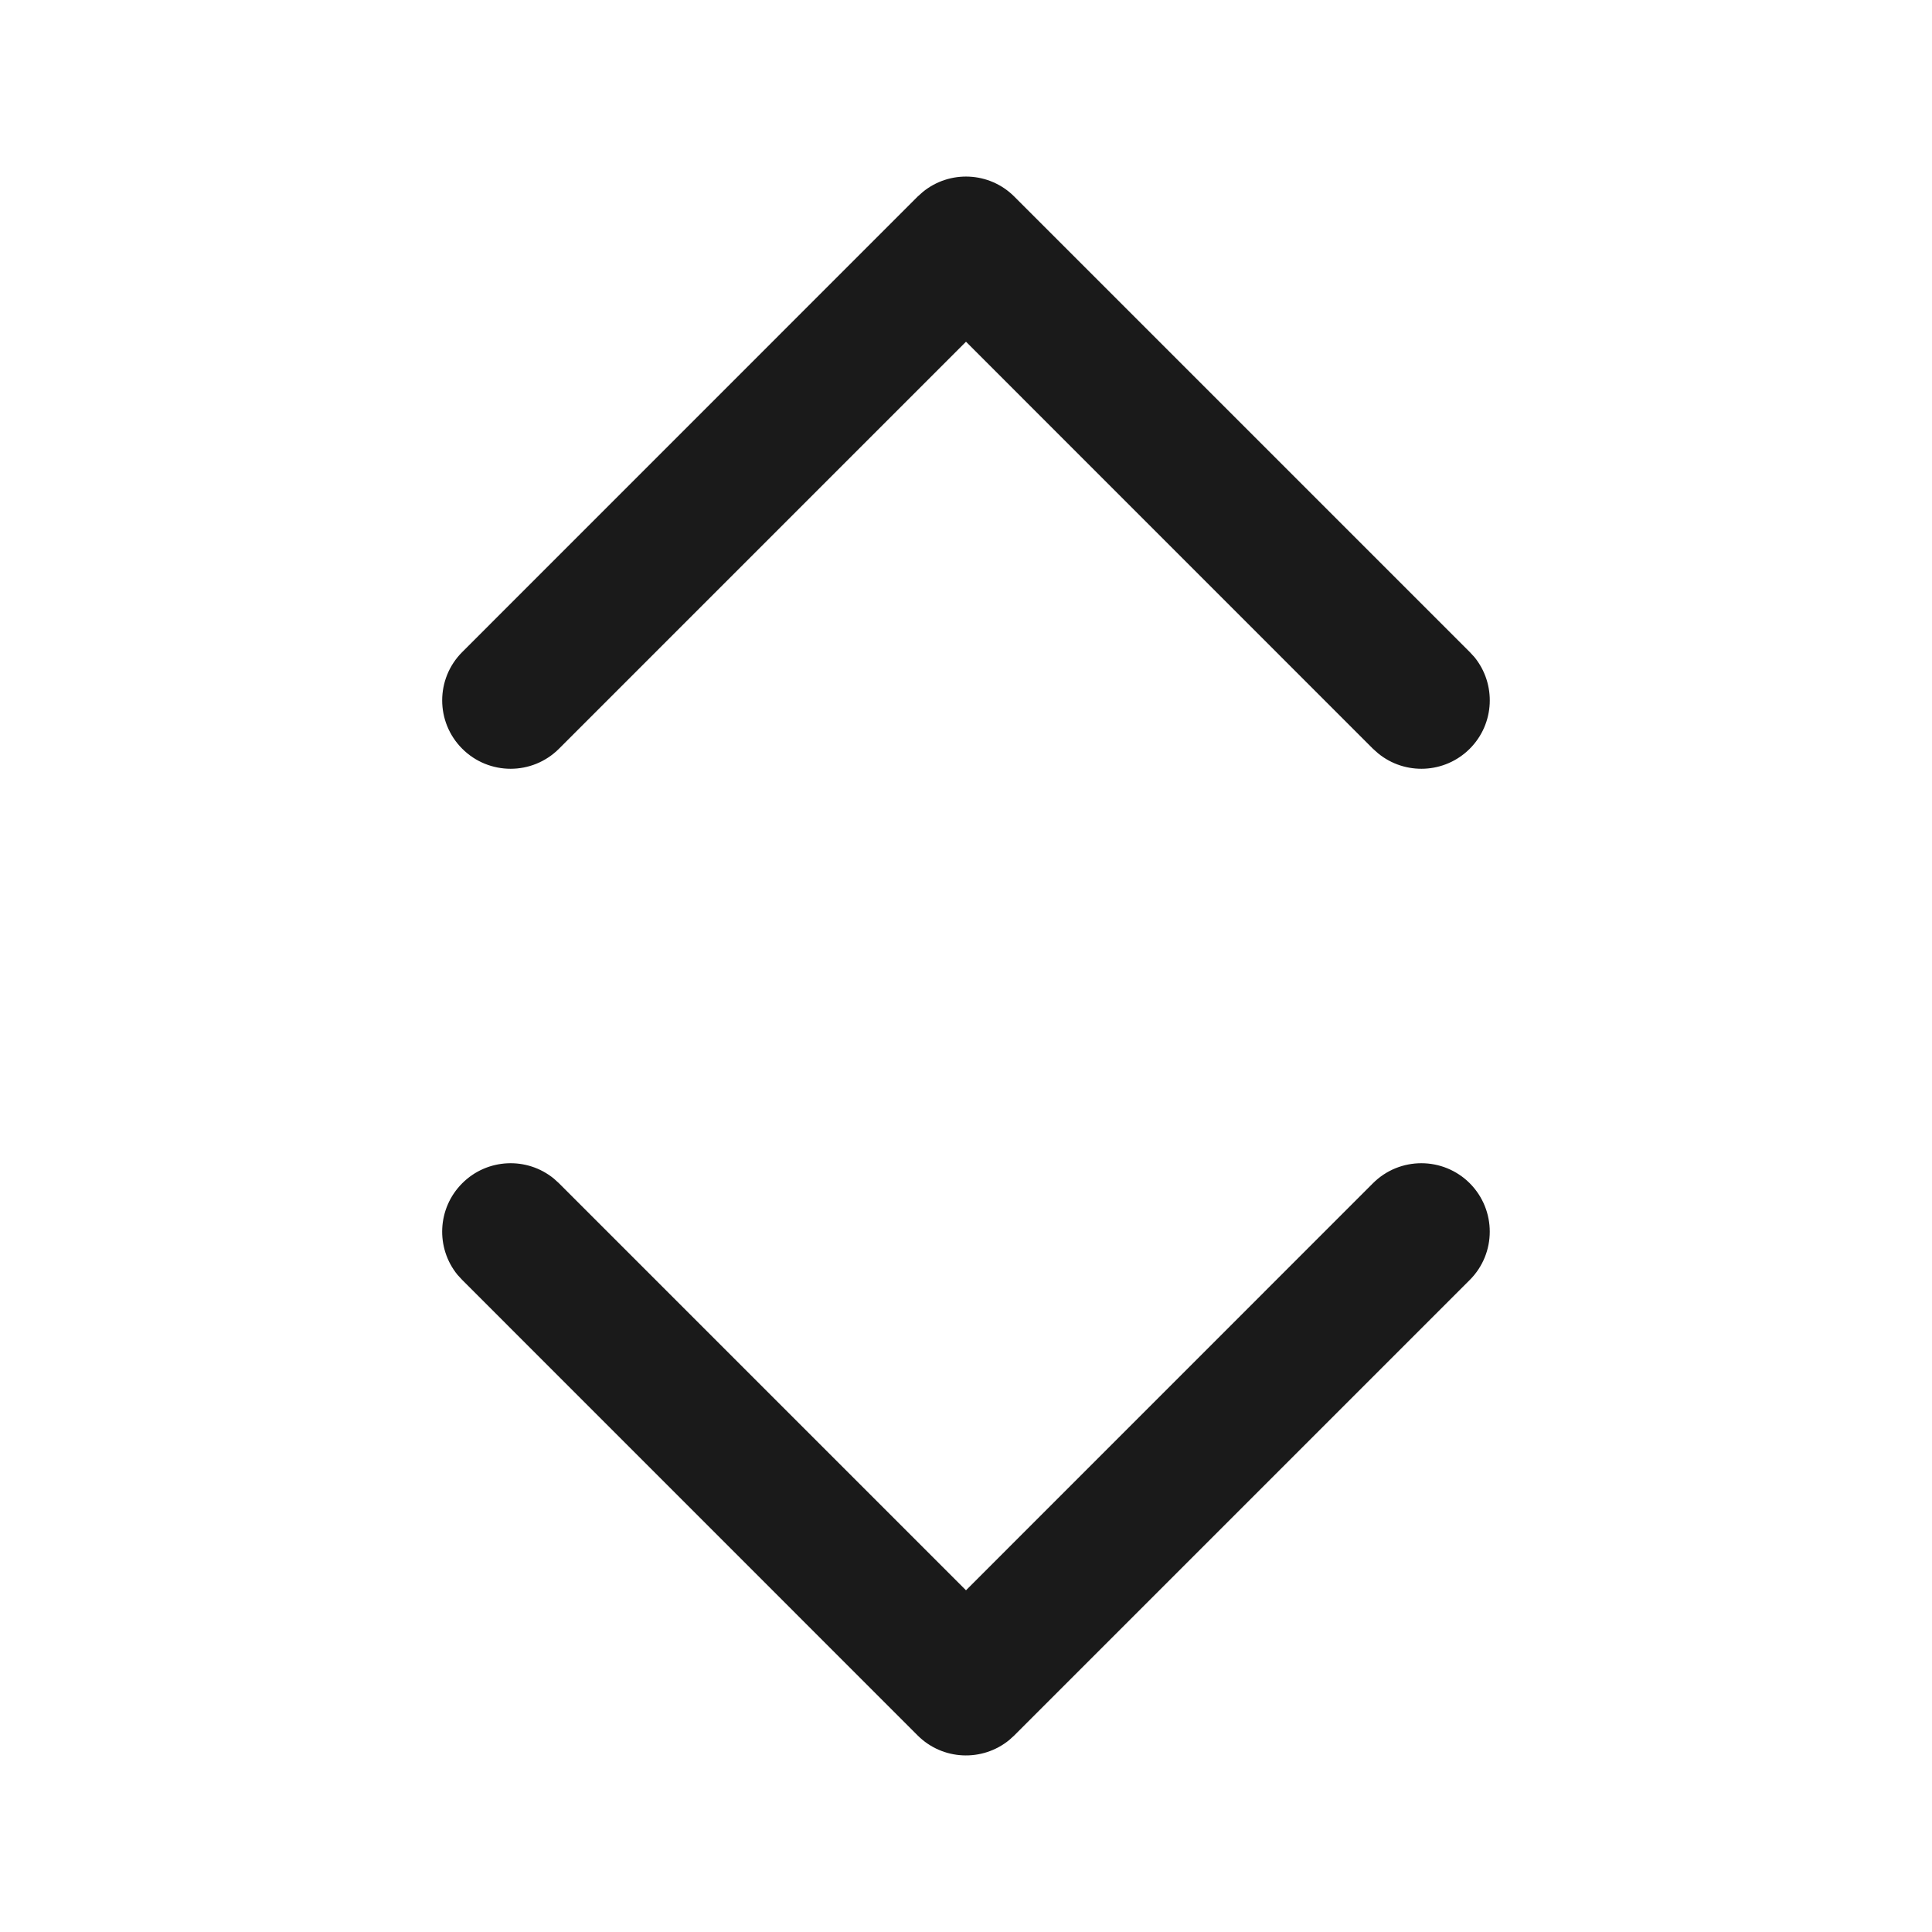
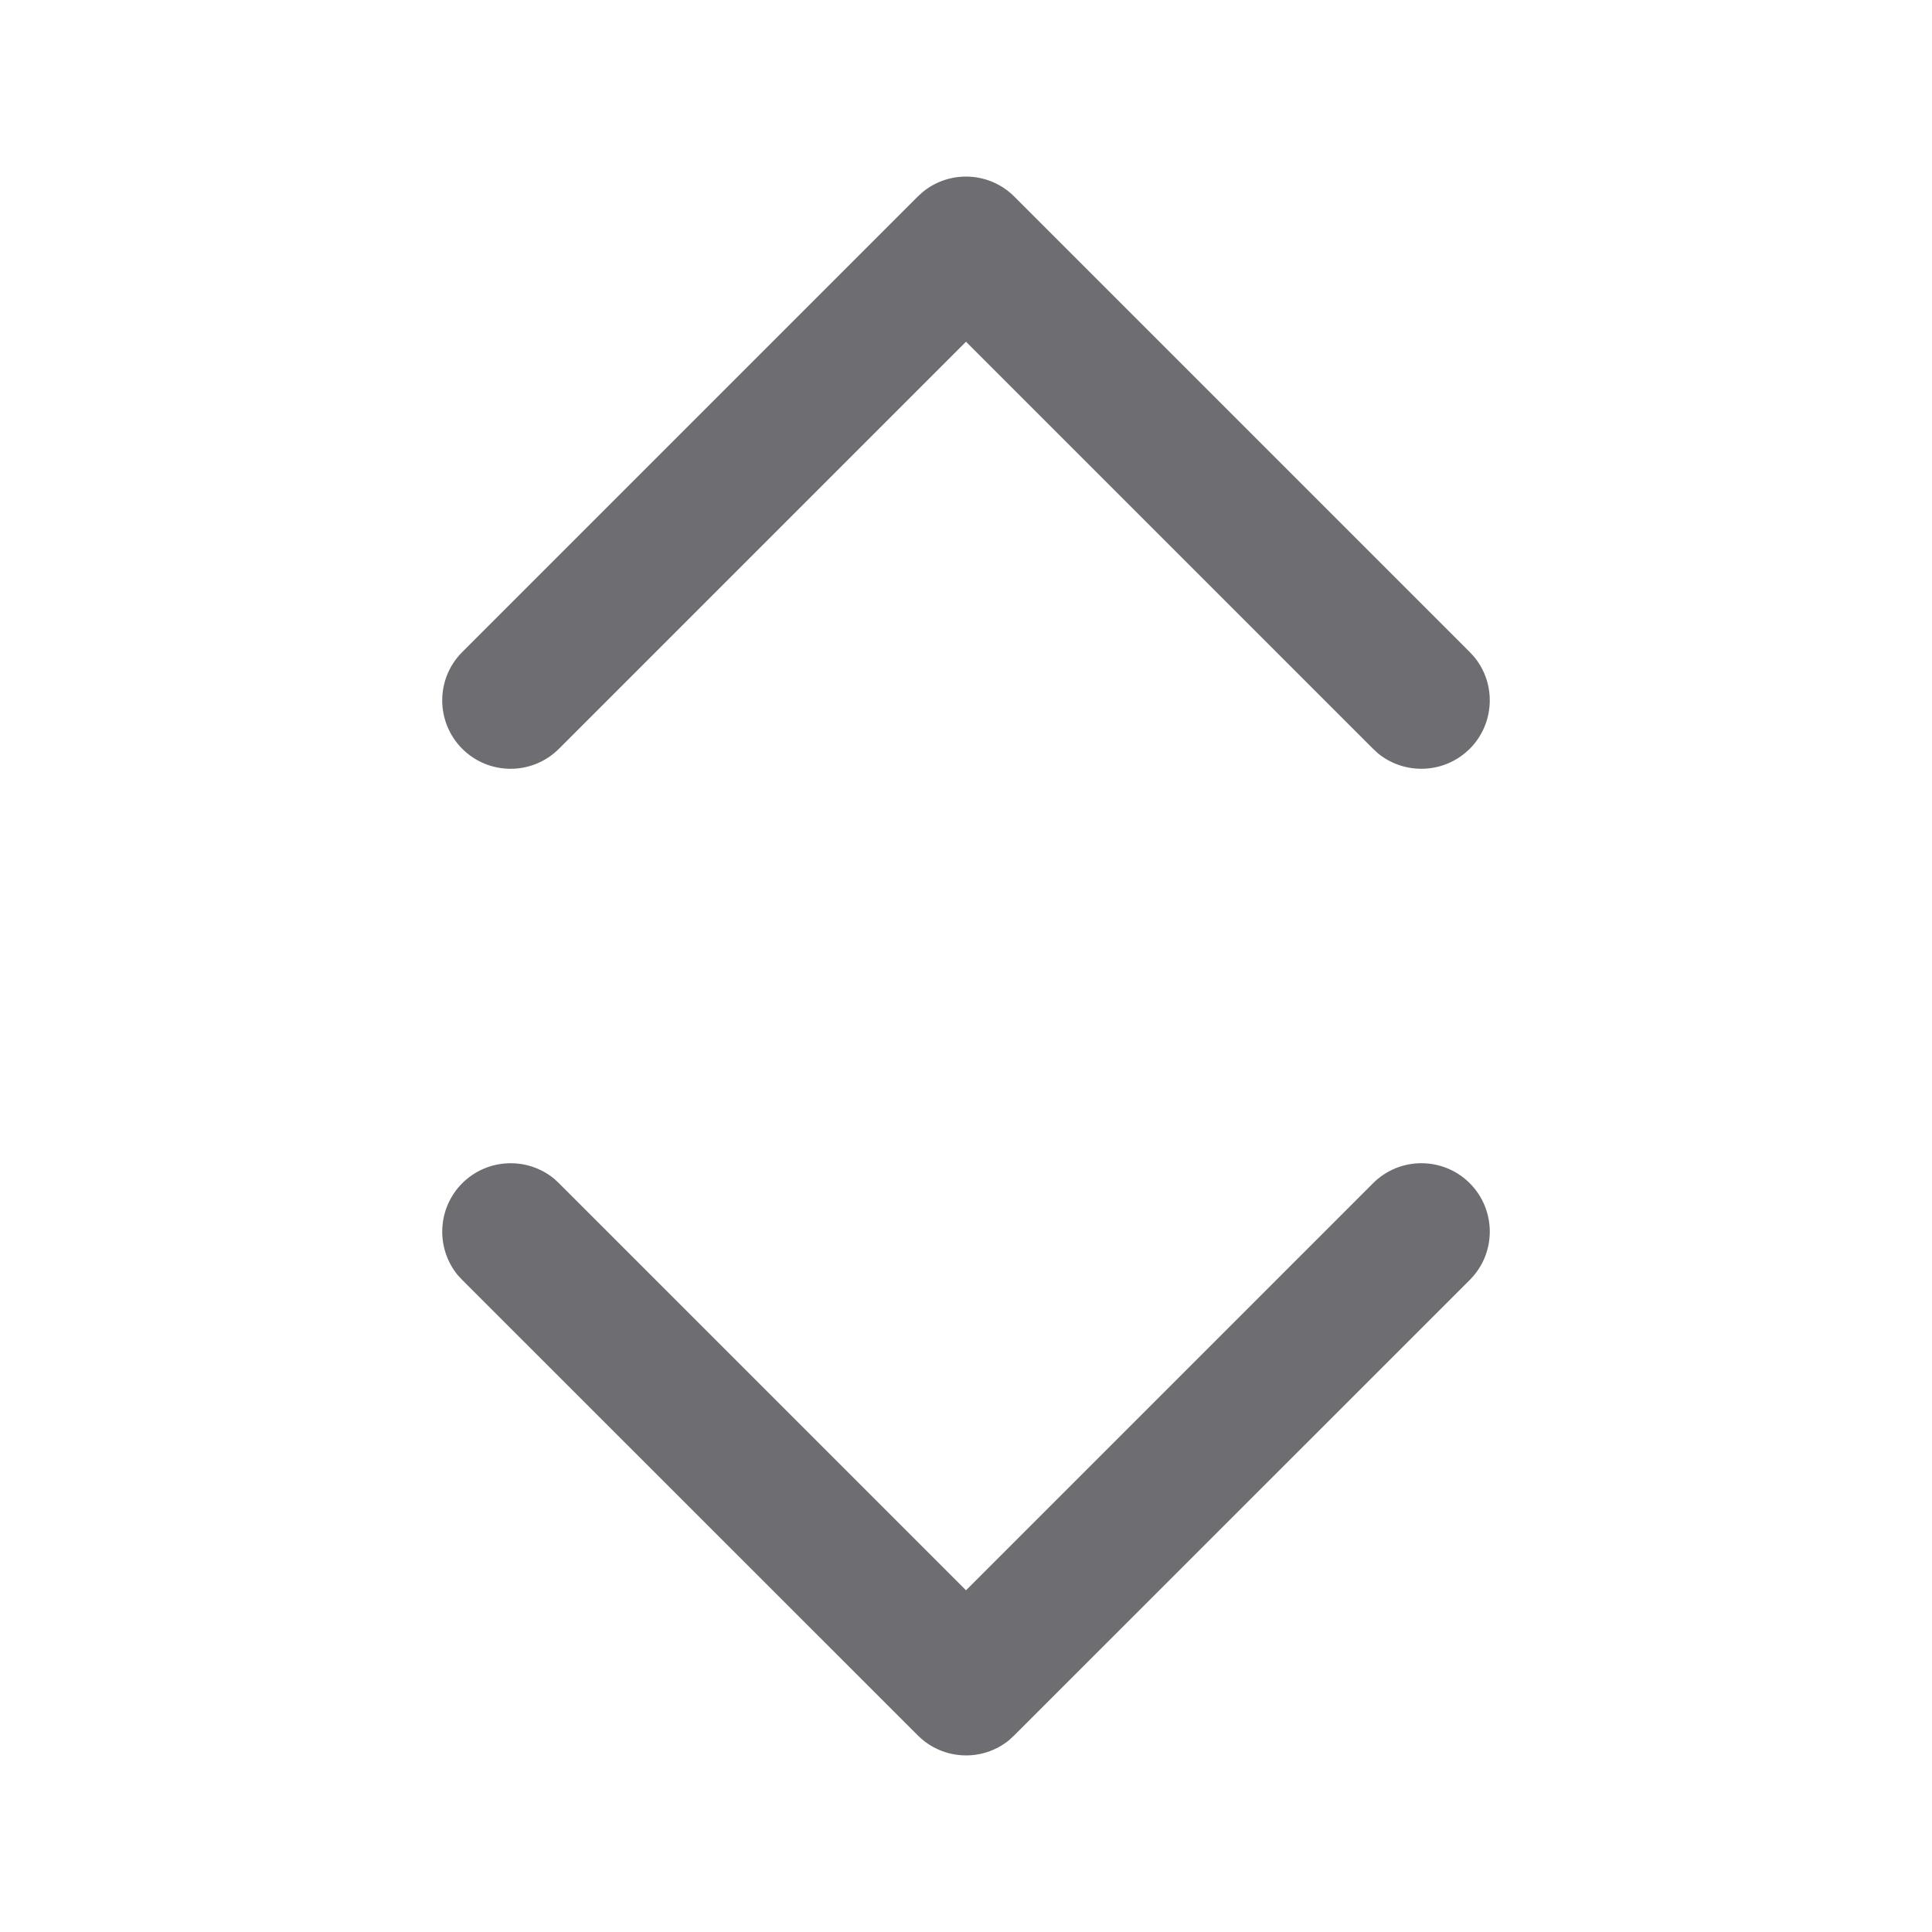
- <svg xmlns="http://www.w3.org/2000/svg" width="24" height="24" viewBox="0 0 24 24" fill="none">
-   <path d="M17.055 14.699C17.387 14.367 17.926 14.367 18.258 14.699C18.589 15.031 18.589 15.569 18.258 15.9L12.6 21.558L12.536 21.616C12.202 21.888 11.71 21.869 11.399 21.558L5.742 15.9L5.683 15.836C5.411 15.502 5.431 15.01 5.742 14.699C6.053 14.388 6.546 14.368 6.88 14.641L6.944 14.699L12 19.755L17.055 14.699ZM11.464 2.384C11.797 2.112 12.289 2.131 12.6 2.442L18.258 8.1L18.316 8.163C18.588 8.497 18.569 8.99 18.258 9.301C17.947 9.612 17.454 9.632 17.12 9.359L17.055 9.301L12 4.245L6.944 9.301C6.612 9.633 6.074 9.633 5.742 9.301C5.41 8.969 5.41 8.432 5.742 8.1L11.399 2.442L11.464 2.384Z" fill="#1A1A1A" />
+ <svg xmlns="http://www.w3.org/2000/svg" width="16" height="16" viewBox="0 0 16 16" fill="none">
+   <path fill-rule="evenodd" clip-rule="evenodd" d="M11.371 9.799C11.592 9.578 11.951 9.578 12.172 9.799C12.393 10.021 12.393 10.379 12.172 10.6L8.4 14.371L8.357 14.411C8.135 14.592 7.807 14.579 7.6 14.371L3.828 10.6L3.789 10.558C3.608 10.335 3.621 10.007 3.828 9.799C4.036 9.592 4.364 9.579 4.587 9.76L4.629 9.799L8 13.17L11.371 9.799ZM7.643 1.589C7.865 1.408 8.193 1.421 8.4 1.628L12.172 5.4L12.211 5.443C12.392 5.665 12.379 5.993 12.172 6.201C11.964 6.408 11.636 6.421 11.413 6.24L11.371 6.201L8 2.83L4.629 6.201C4.408 6.422 4.049 6.422 3.828 6.201C3.607 5.979 3.607 5.621 3.828 5.4L7.6 1.628L7.643 1.589Z" fill="#3C3C43" fill-opacity="0.75" />
</svg>
